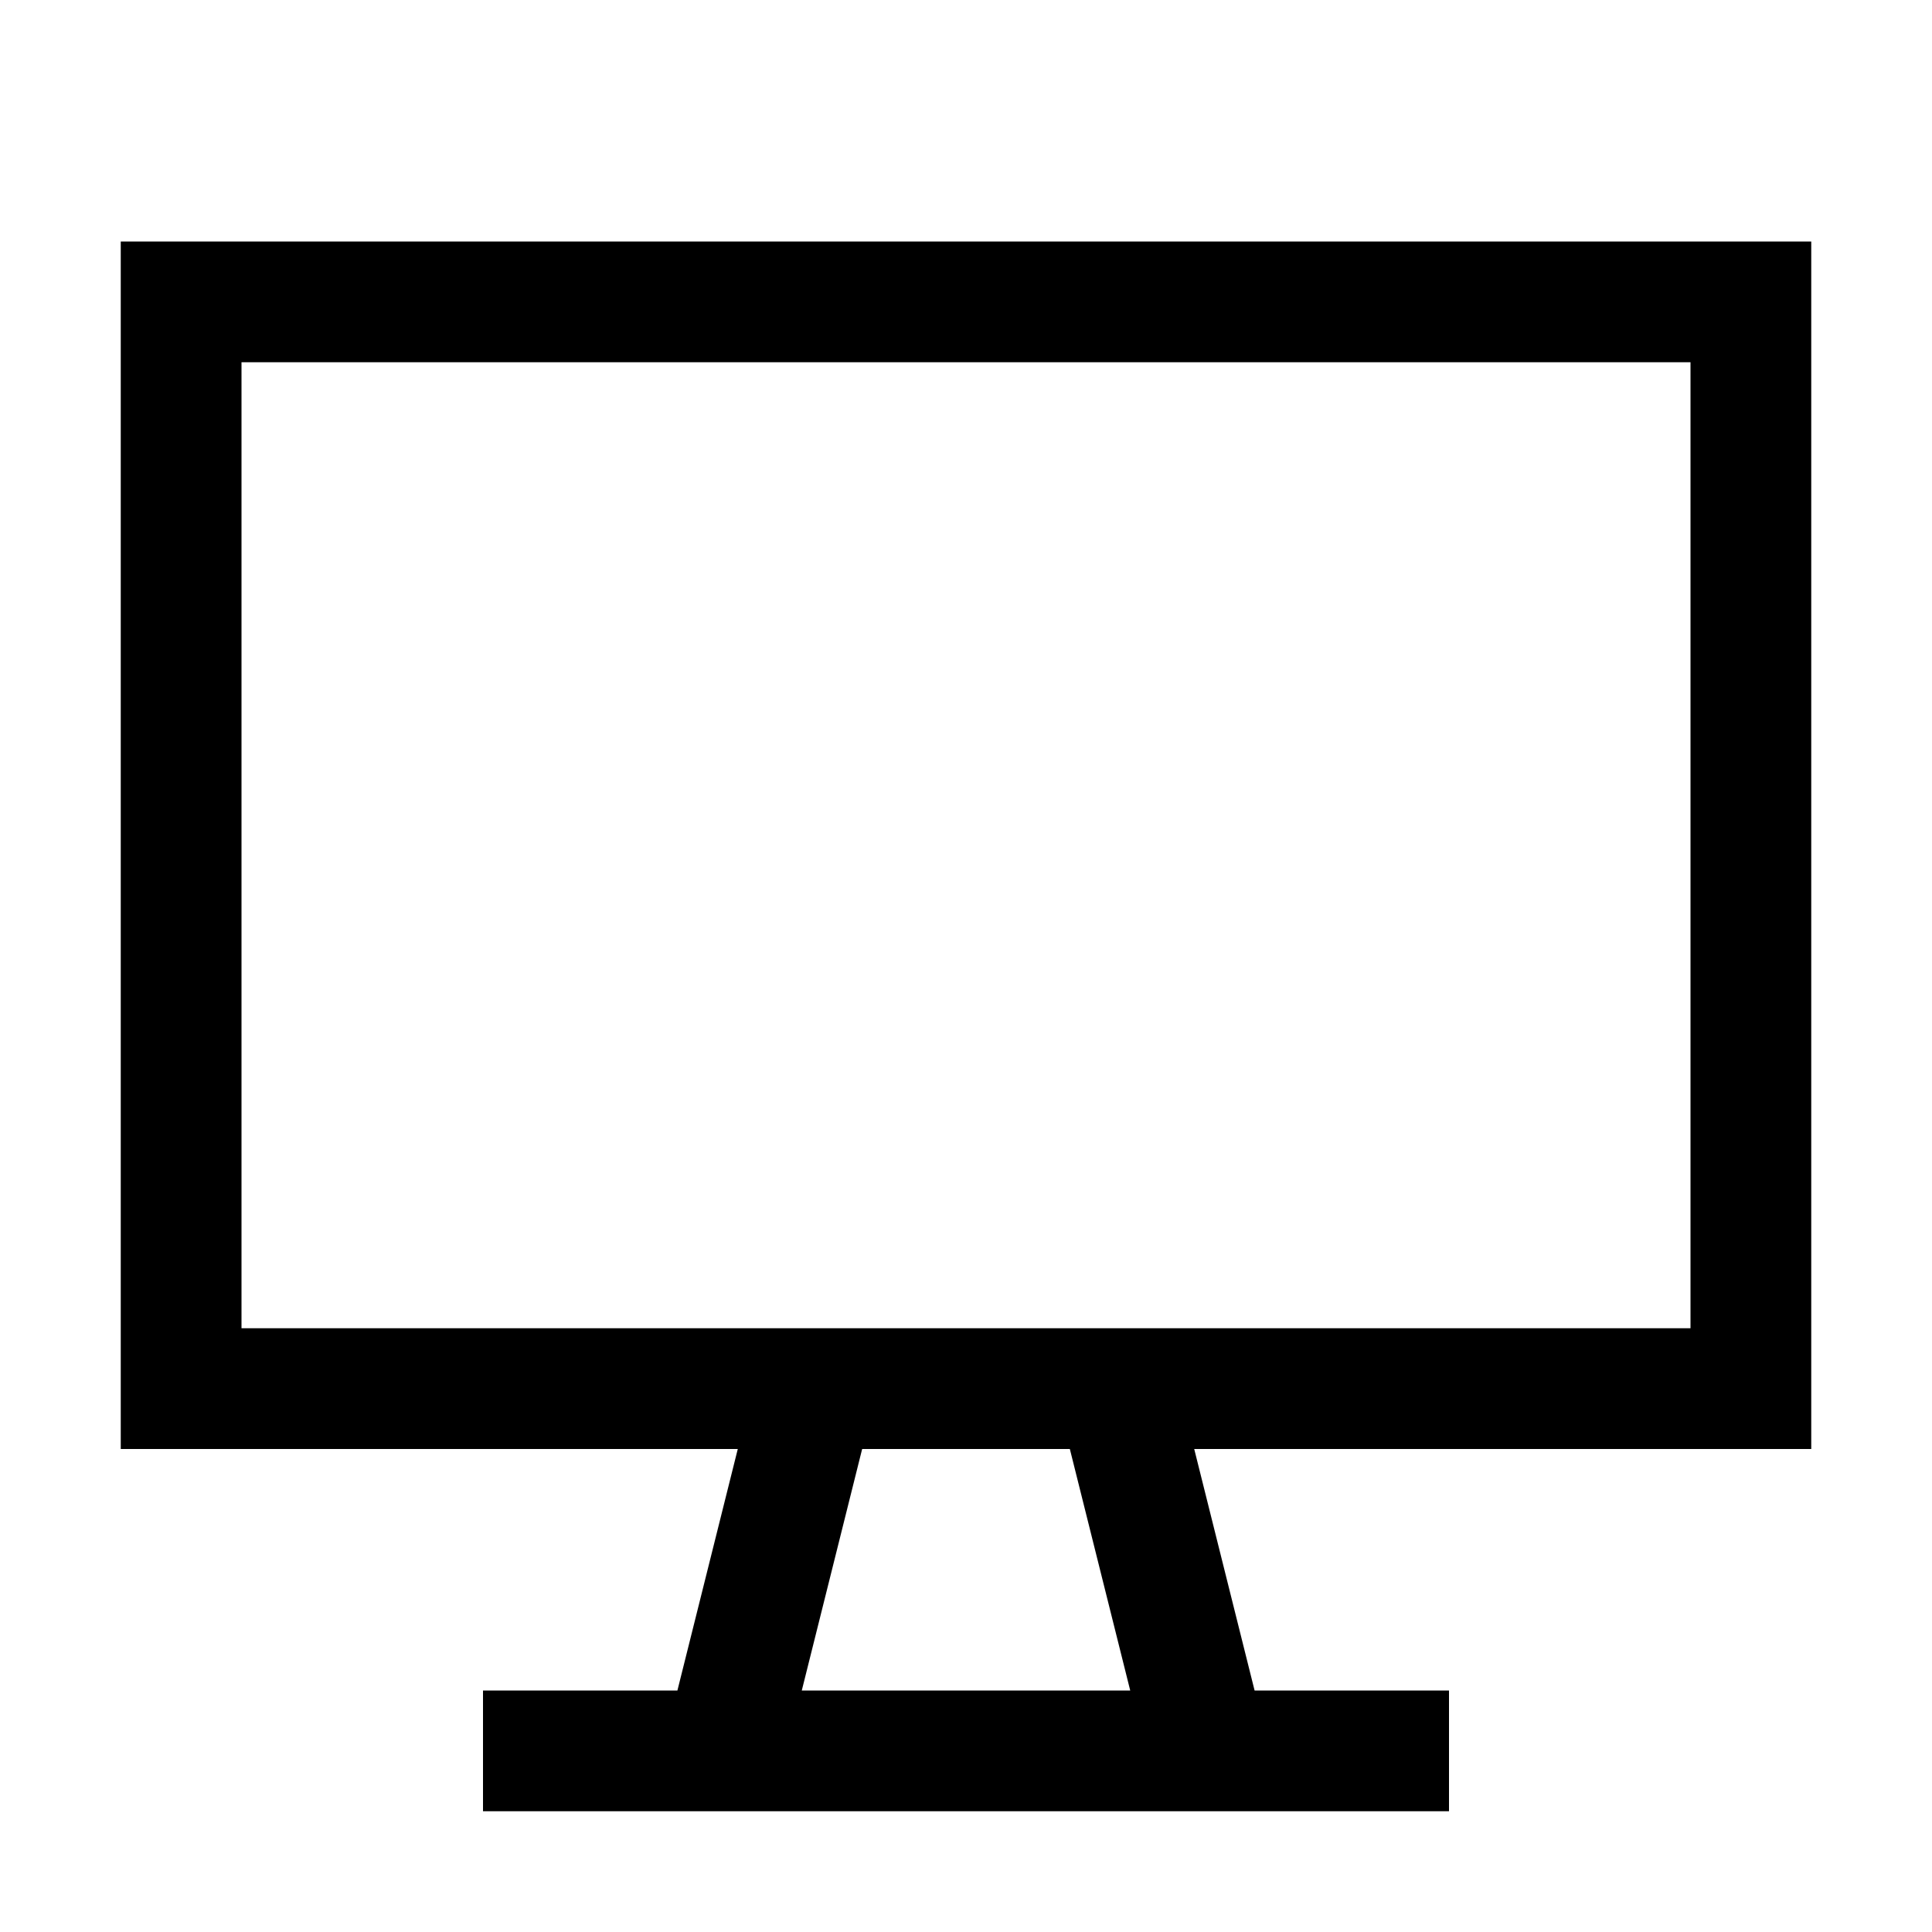
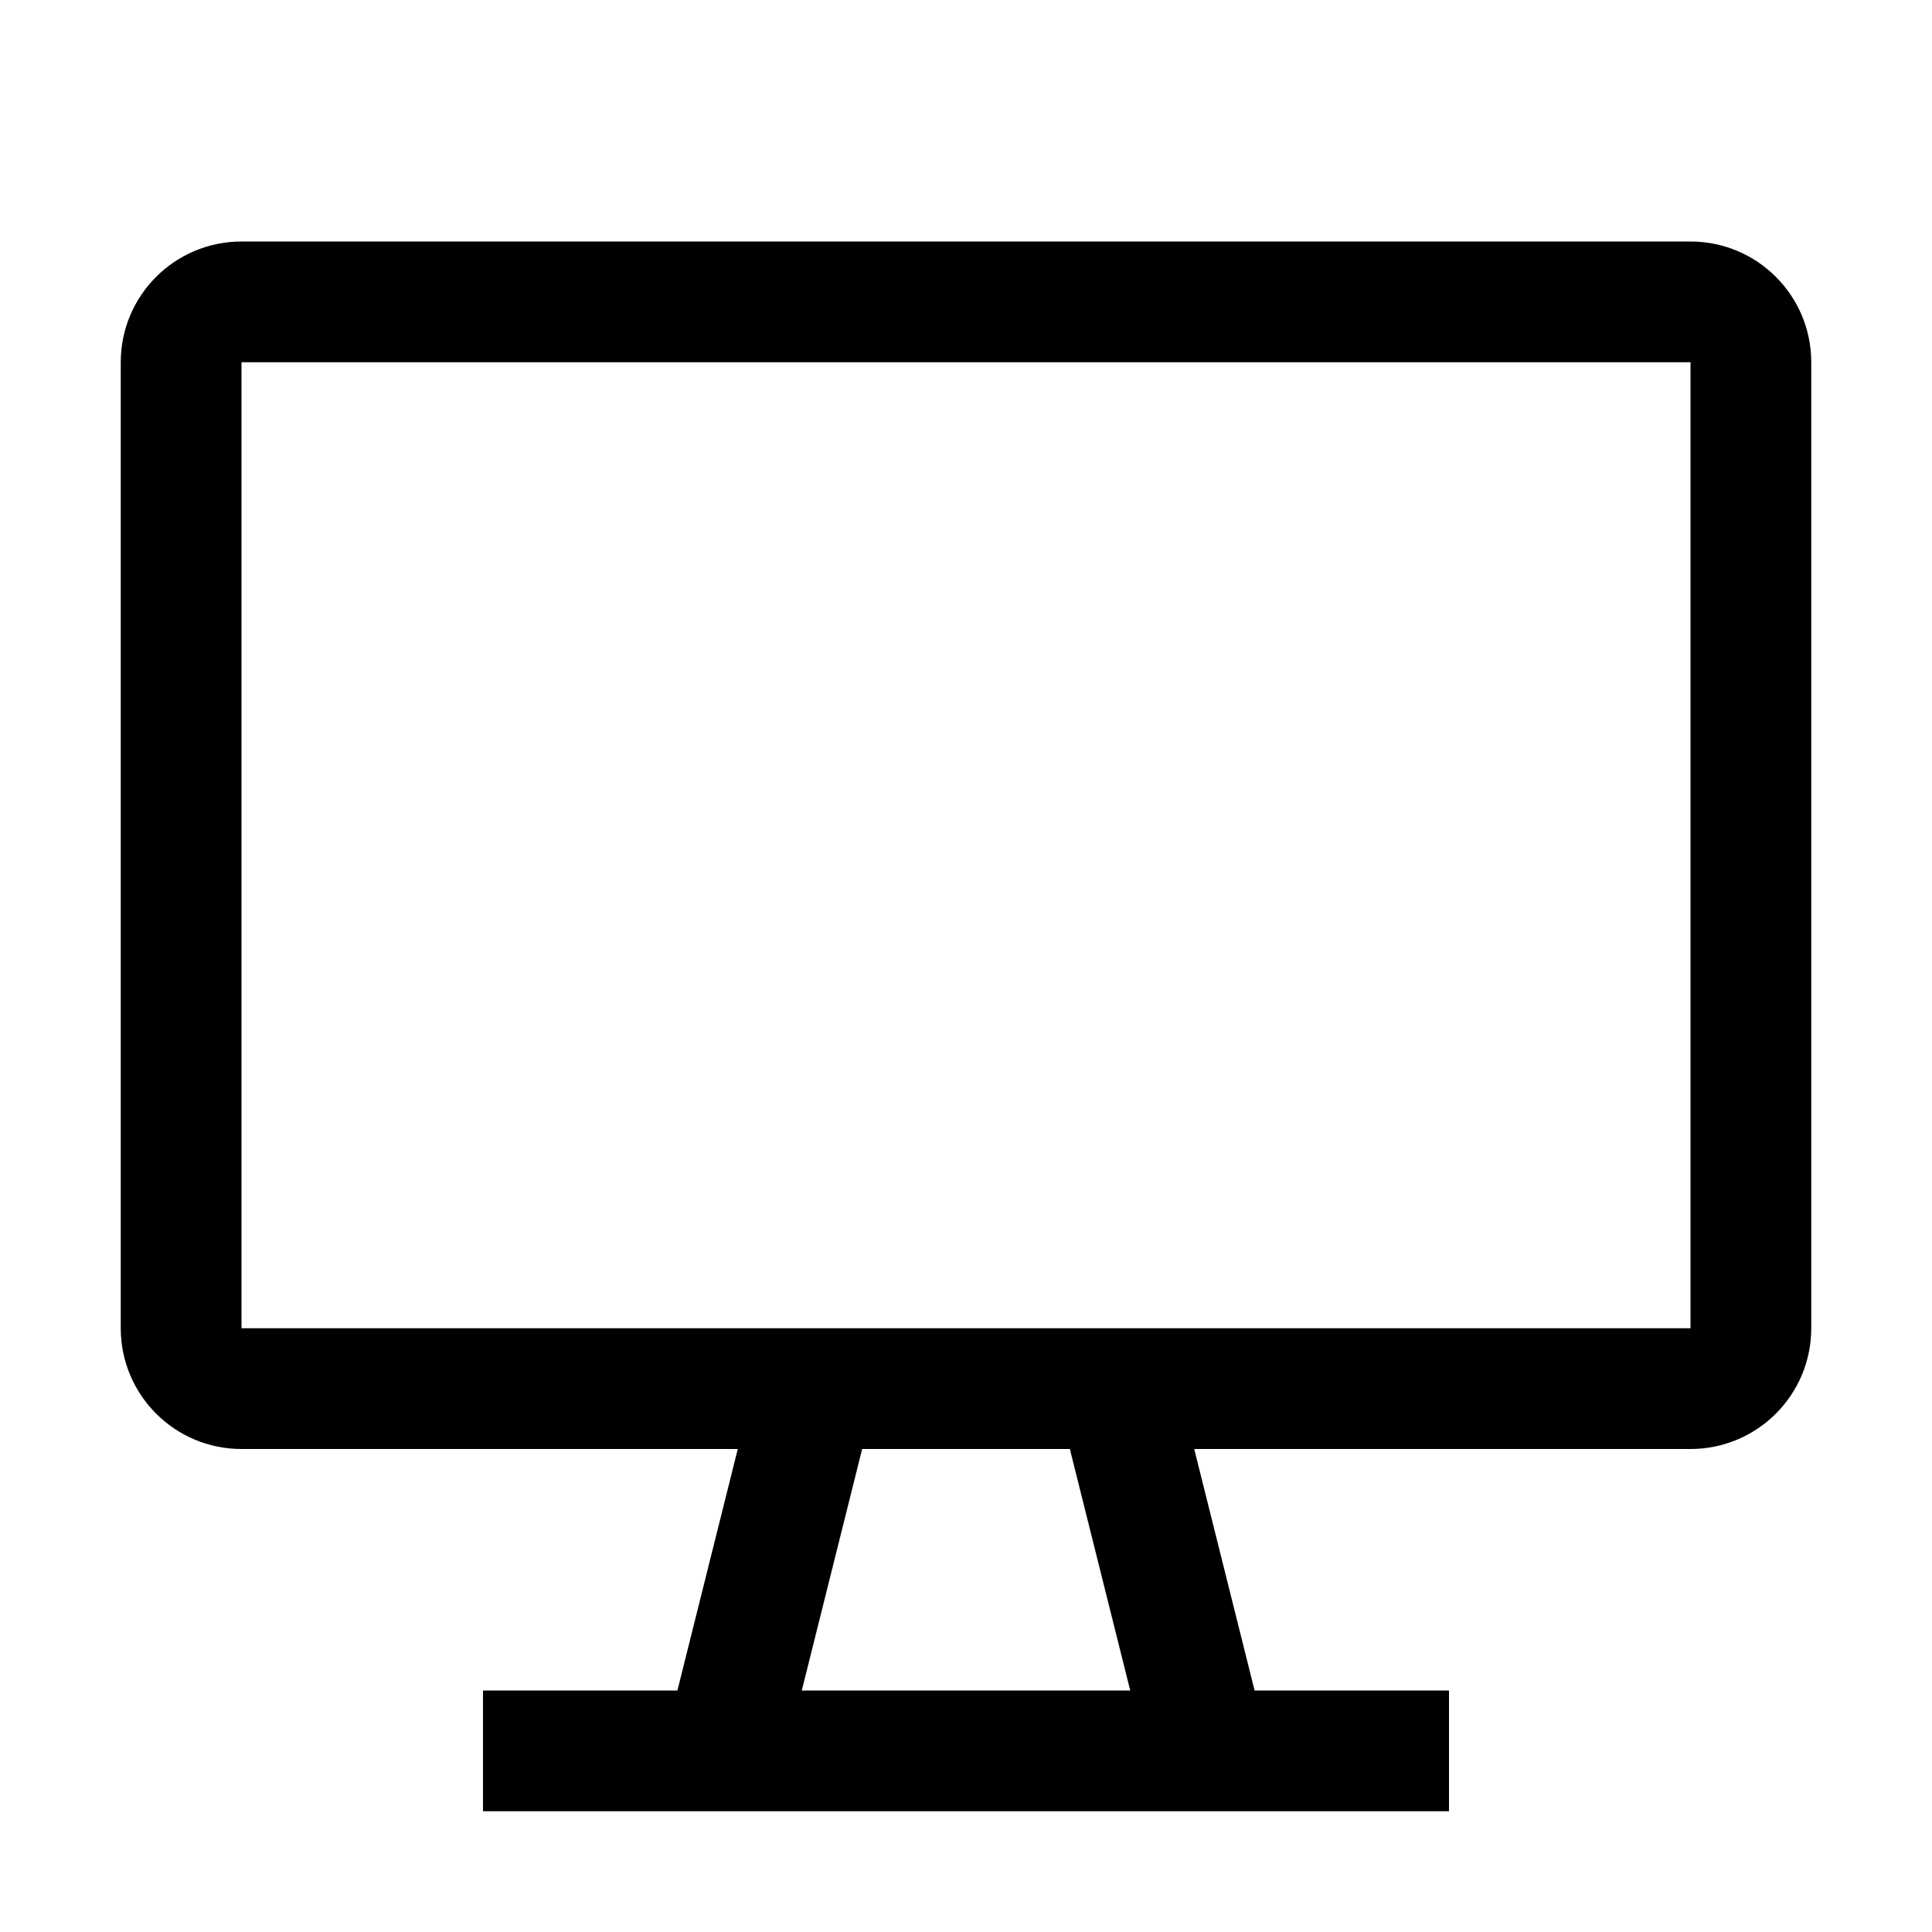
<svg xmlns="http://www.w3.org/2000/svg" viewBox="0 0 32 32">
-   <path fill-rule="evenodd" d="M3 4H2v20h10.22l-1 4H8v2h16v-2h-3.22l-1-4H30V4H3zm14.72 20h-3.44l-1 4h5.44l-1-4zM4 22V6h24v16H4z" />
+   <path fill-rule="evenodd" d="M4 4a2 2 0 00-2 2v16a2 2 0 002 2h8.22l-1 4H8v2h16v-2h-3.22l-1-4H28a2 2 0 002-2V6a2 2 0 00-2-2H4zm13.72 20h-3.44l-1 4h5.44l-1-4zM4 6h24v16H4V6z" />
</svg>
